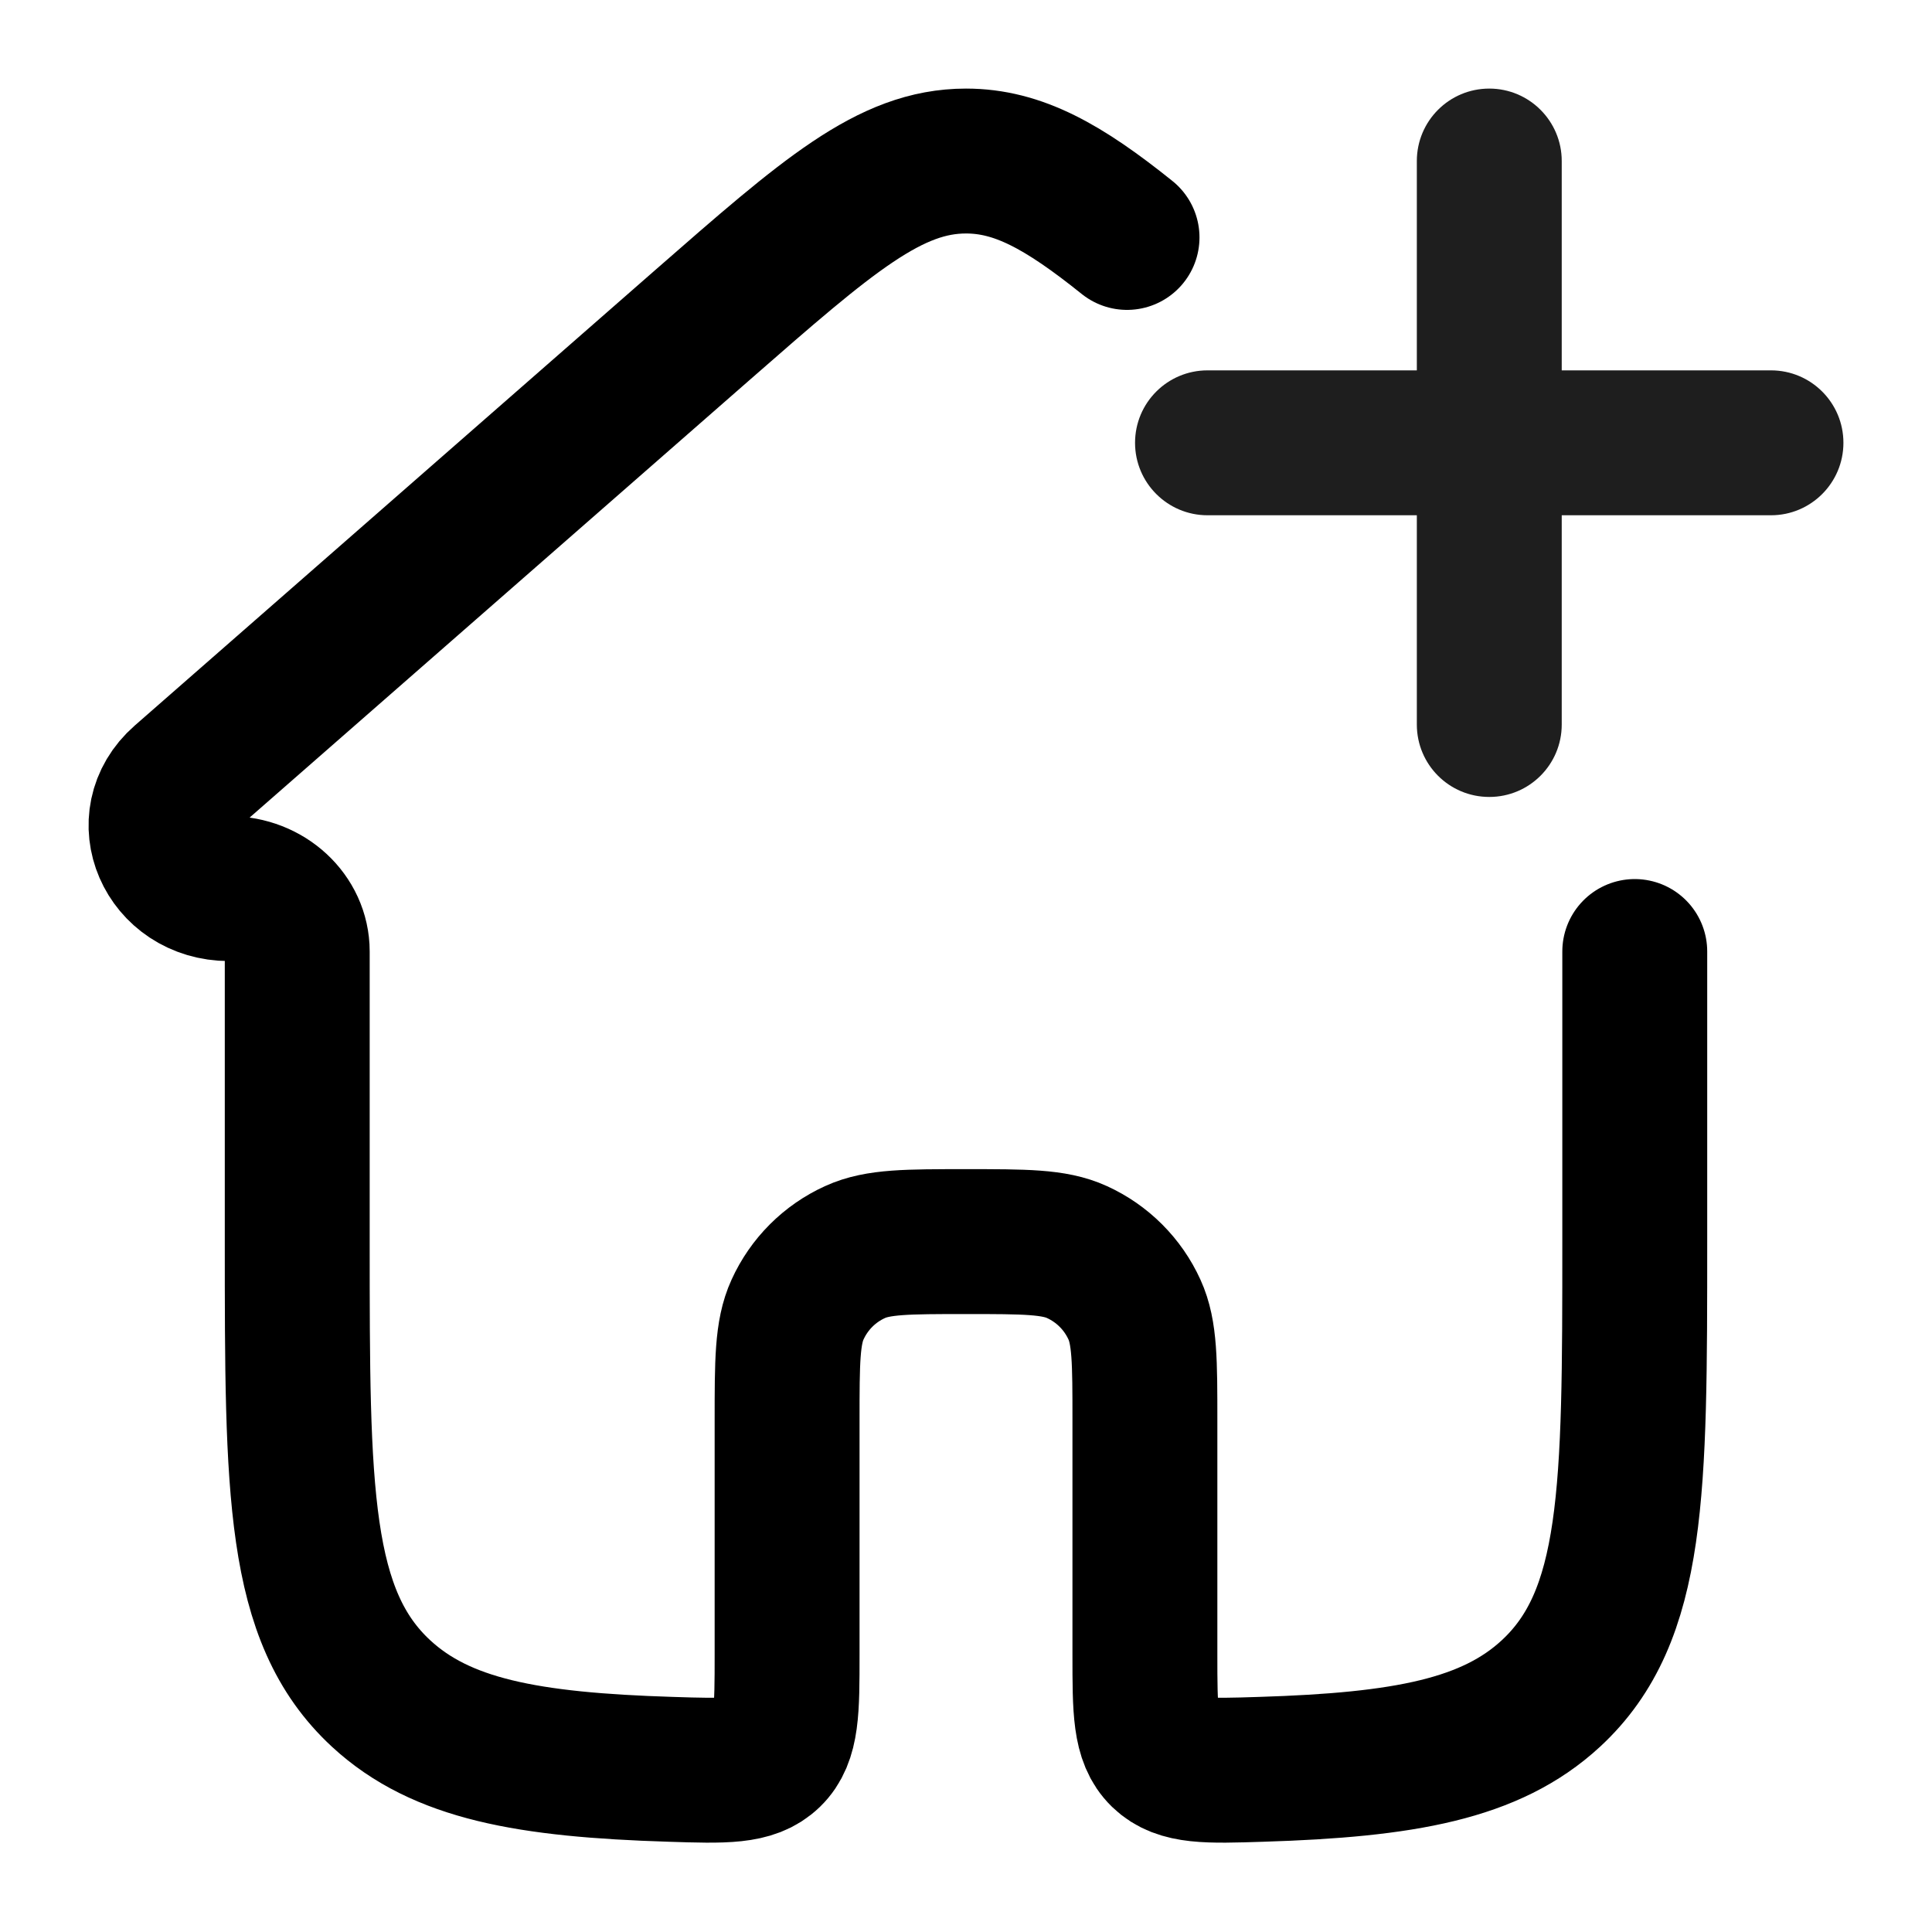
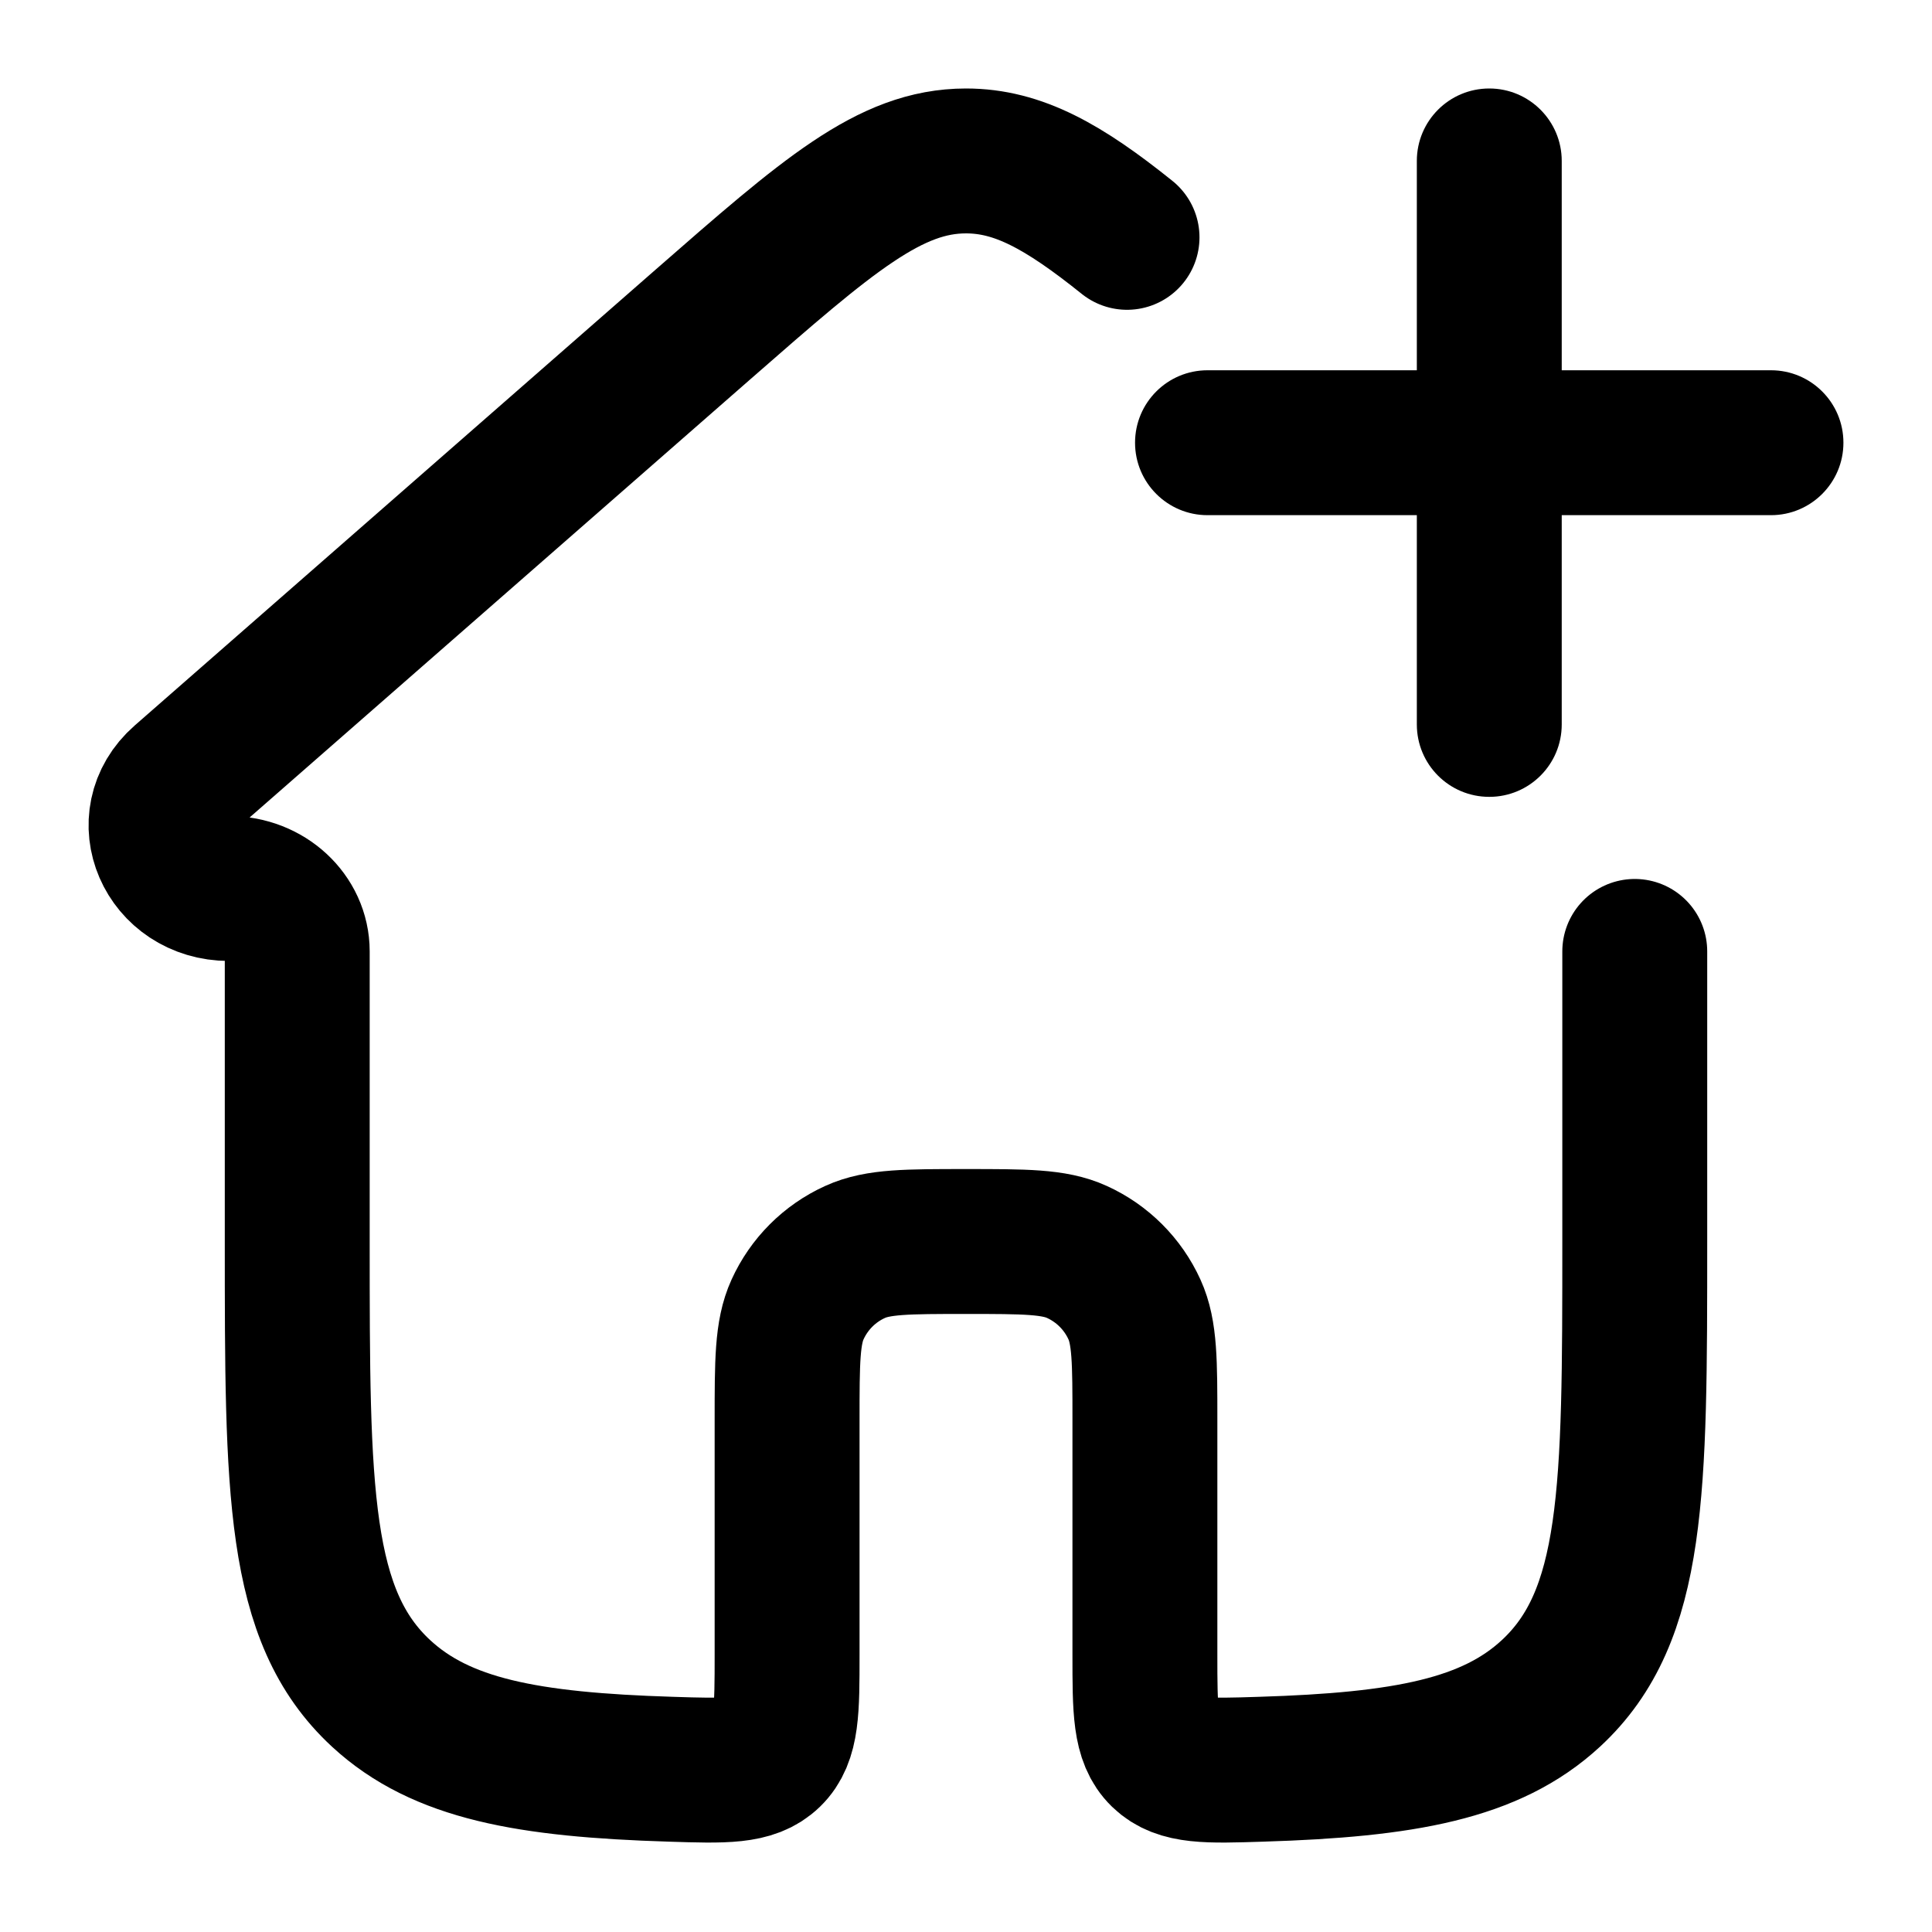
<svg xmlns="http://www.w3.org/2000/svg" width="20" height="20" viewBox="0 0 20 20" fill="none">
-   <g clip-path="url(#clip0_626_1865)">
-     <path d="M16.923 9.85V12.853C16.923 15.437 16.923 16.729 16.054 17.532C15.432 18.106 14.539 18.27 13.057 18.316C12.497 18.334 12.217 18.343 12.034 18.166C11.852 17.989 11.852 17.702 11.852 17.129L11.852 14.705C11.852 14.097 11.852 13.793 11.744 13.557C11.624 13.293 11.412 13.081 11.148 12.961C10.912 12.853 10.608 12.853 10 12.853C9.392 12.853 9.088 12.853 8.852 12.961C8.587 13.081 8.376 13.293 8.256 13.557C8.148 13.793 8.148 14.097 8.148 14.705V17.129C8.148 17.702 8.148 17.989 7.966 18.166C7.783 18.343 7.503 18.334 6.943 18.316C5.461 18.27 4.568 18.106 3.946 17.532C3.077 16.729 3.077 15.437 3.077 12.853V9.85C3.077 9.491 2.762 9.199 2.373 9.199C1.736 9.199 1.426 8.481 1.888 8.076L7.279 3.358C8.568 2.231 9.212 1.667 10 1.667C10.539 1.667 11.01 1.931 11.667 2.458" stroke="currentColor" stroke-width="1.5" stroke-linecap="round" stroke-linejoin="round" />
-     <path d="M18.333 5.334C18.747 5.334 19.083 4.998 19.083 4.584C19.083 4.169 18.747 3.834 18.333 3.834V4.584V5.334ZM12.5 3.834C12.086 3.834 11.75 4.169 11.75 4.584C11.75 4.998 12.086 5.334 12.5 5.334V4.584V3.834ZM16.167 1.667C16.167 1.253 15.831 0.917 15.417 0.917C15.002 0.917 14.667 1.253 14.667 1.667H15.417H16.167ZM14.667 7.5C14.667 7.915 15.002 8.25 15.417 8.25C15.831 8.25 16.167 7.915 16.167 7.5H15.417H14.667ZM18.333 4.584V3.834H15.417V4.584V5.334H18.333V4.584ZM15.417 4.584V3.834H12.5V4.584V5.334H15.417V4.584ZM15.417 1.667H14.667V4.584H15.417H16.167V1.667H15.417ZM15.417 4.584H14.667V7.5H15.417H16.167V4.584H15.417Z" fill="#1E1E1E" />
-   </g>
-   <defs>
-     <clipPath id="clip0_626_1865">
-       <rect width="20" height="20" fill="currentColor" />
-     </clipPath>
-   </defs>
+   <path d="M16.923 9.849V12.852C16.923 15.436 16.923 16.728 16.054 17.531C15.432 18.105 14.539 18.269 13.057 18.315C12.497 18.333 12.217 18.342 12.034 18.165C11.852 17.988 11.852 17.701 11.852 17.128L11.852 14.704C11.852 14.096 11.852 13.793 11.744 13.556C11.624 13.292 11.412 13.08 11.148 12.96C10.912 12.852 10.608 12.852 10 12.852C9.392 12.852 9.088 12.852 8.852 12.96C8.587 13.08 8.376 13.292 8.256 13.556C8.148 13.793 8.148 14.096 8.148 14.704V17.128C8.148 17.701 8.148 17.988 7.966 18.165C7.783 18.342 7.503 18.333 6.943 18.315C5.461 18.269 4.568 18.105 3.946 17.531C3.077 16.728 3.077 15.436 3.077 12.852V9.849C3.077 9.49 2.762 9.198 2.373 9.198C1.736 9.198 1.426 8.48 1.888 8.075L7.279 3.357C8.568 2.23 9.212 1.666 10 1.666C10.539 1.666 11.01 1.93 11.667 2.457" stroke="currentColor" stroke-width="1.5" stroke-linecap="round" stroke-linejoin="round" />
+   <path d="M18.333 5.333C18.747 5.333 19.083 4.997 19.083 4.583C19.083 4.168 18.747 3.833 18.333 3.833V4.583V5.333ZM12.5 3.833C12.086 3.833 11.75 4.168 11.75 4.583C11.75 4.997 12.086 5.333 12.5 5.333V4.583V3.833ZM16.167 1.666C16.167 1.252 15.831 0.916 15.417 0.916C15.002 0.916 14.667 1.252 14.667 1.666H15.417H16.167ZM14.667 7.499C14.667 7.914 15.002 8.249 15.417 8.249C15.831 8.249 16.167 7.914 16.167 7.499H15.417H14.667ZM18.333 4.583V3.833H15.417V4.583V5.333H18.333V4.583ZM15.417 4.583V3.833H12.5V4.583V5.333H15.417V4.583ZM15.417 1.666H14.667V4.583H15.417H16.167V1.666H15.417ZM15.417 4.583H14.667V7.499H15.417H16.167V4.583H15.417Z" fill="currentColor" />
</svg>
